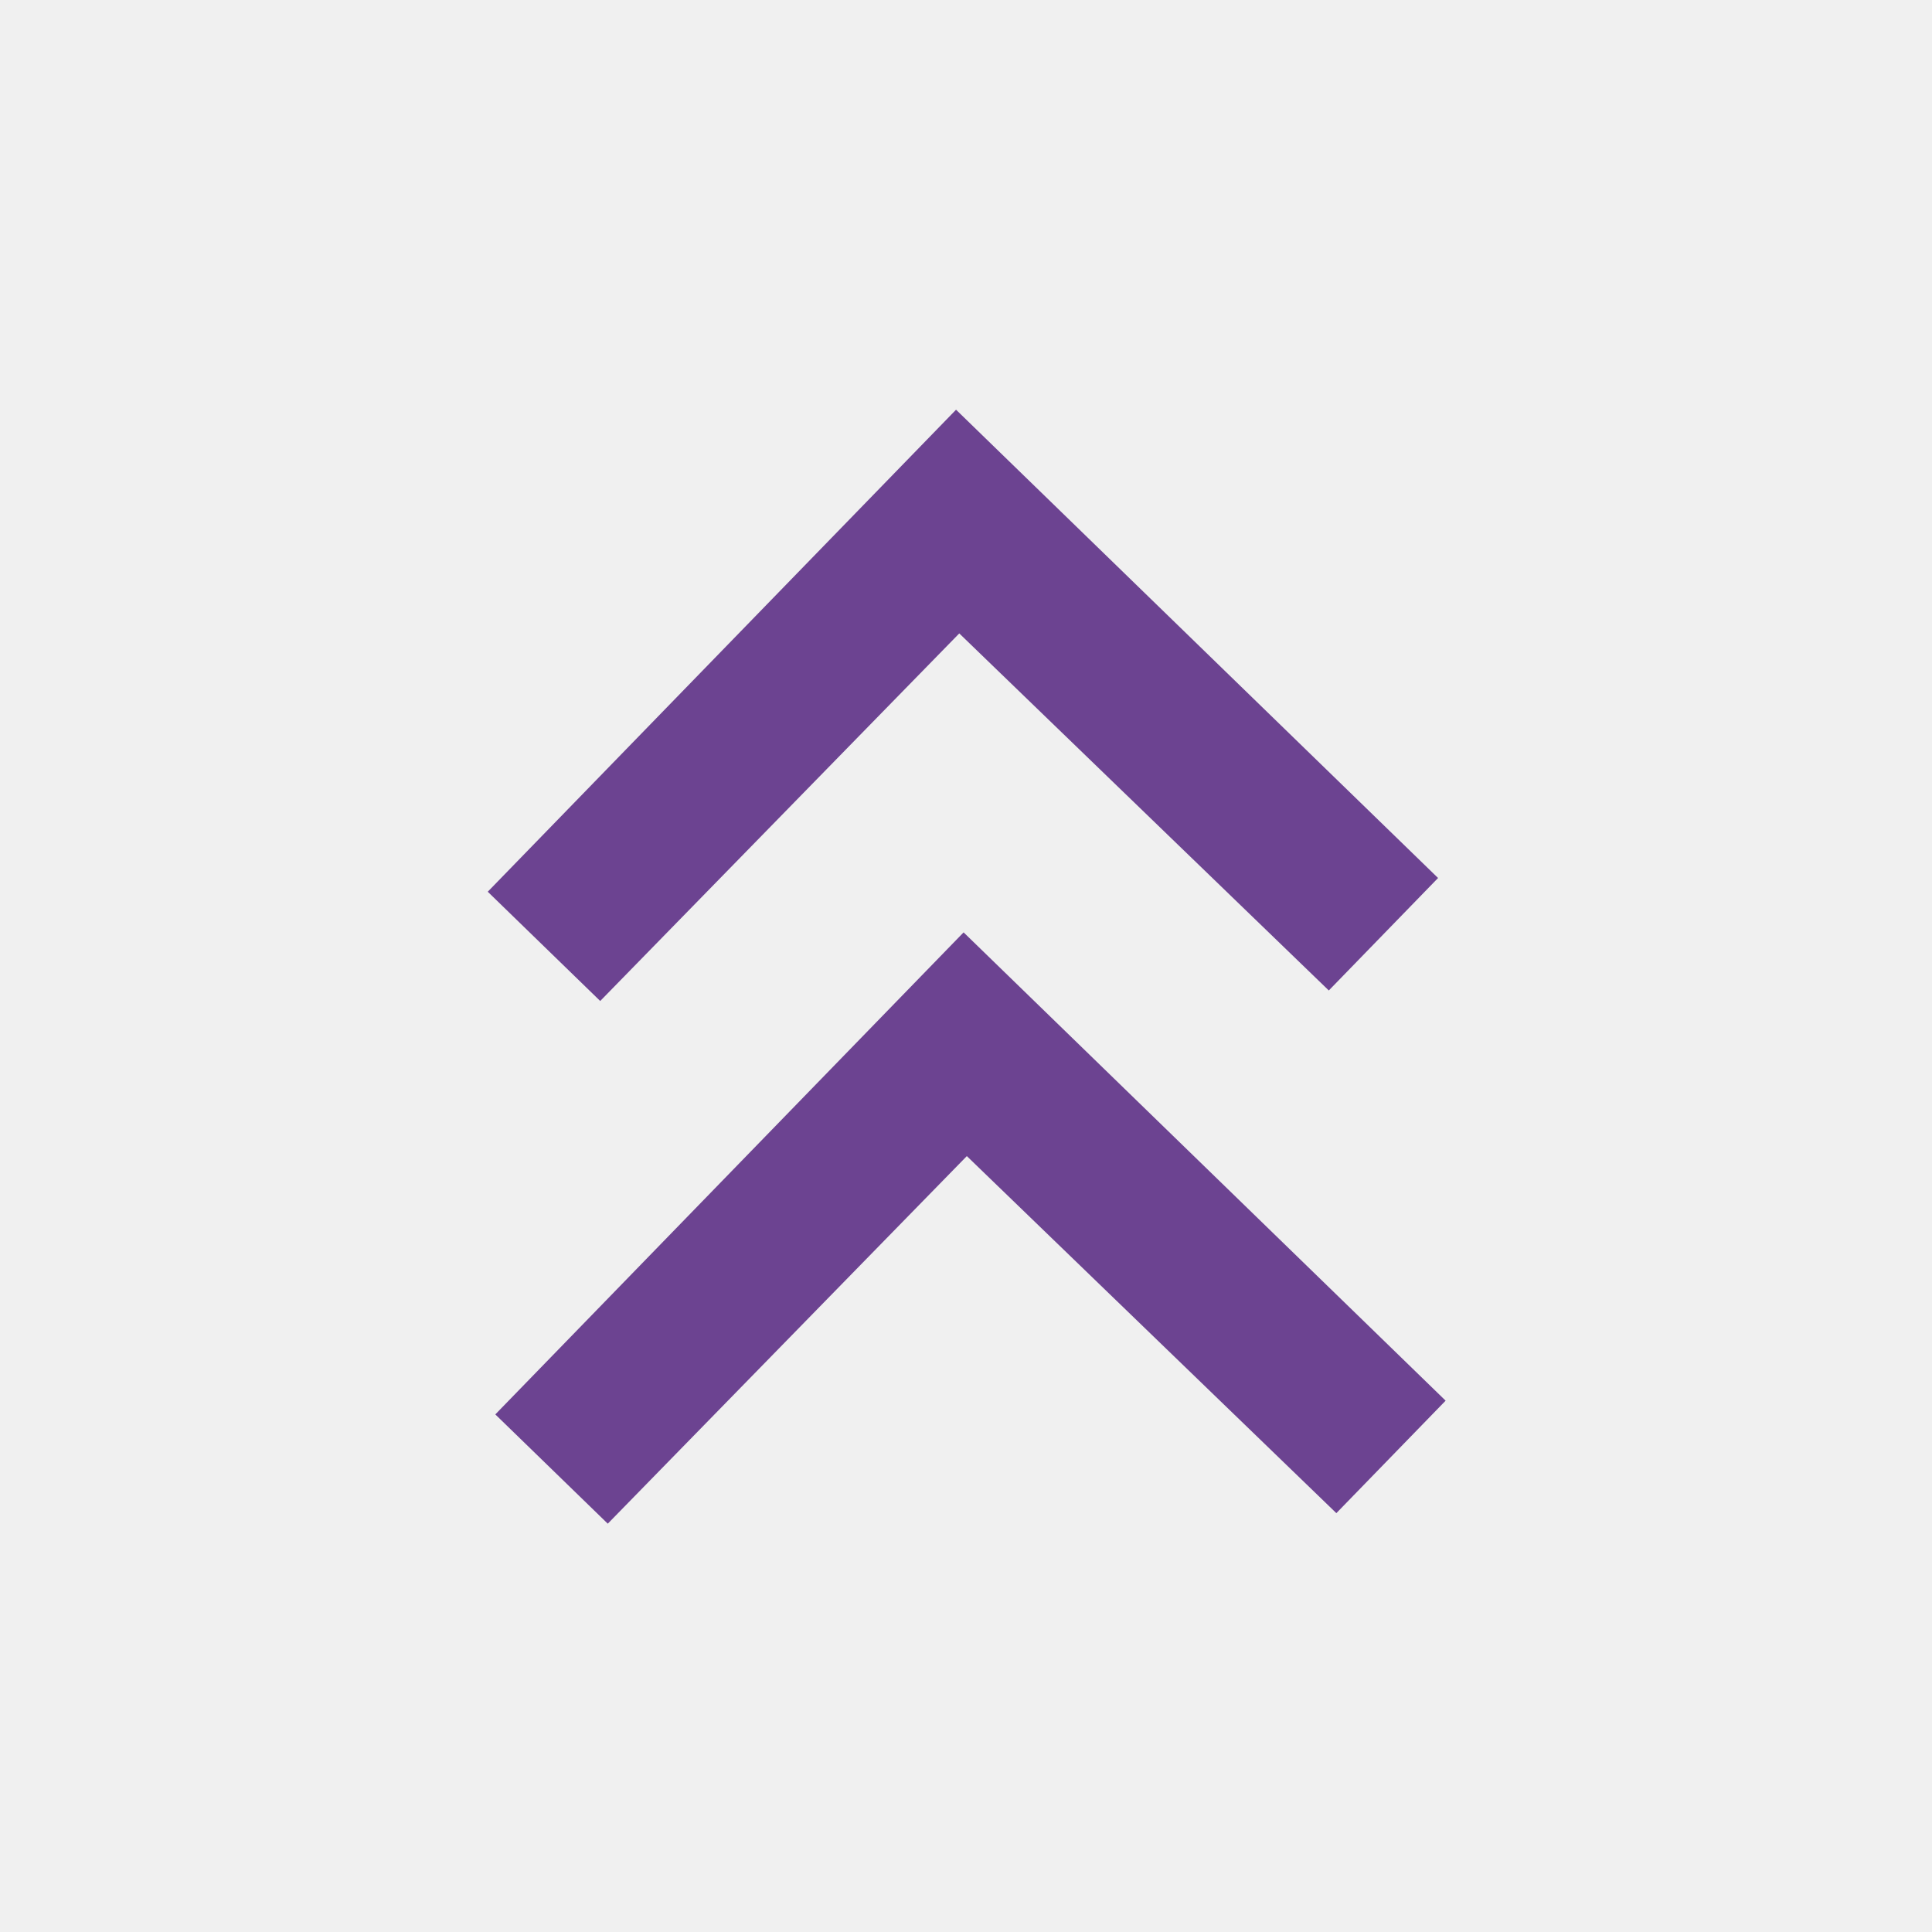
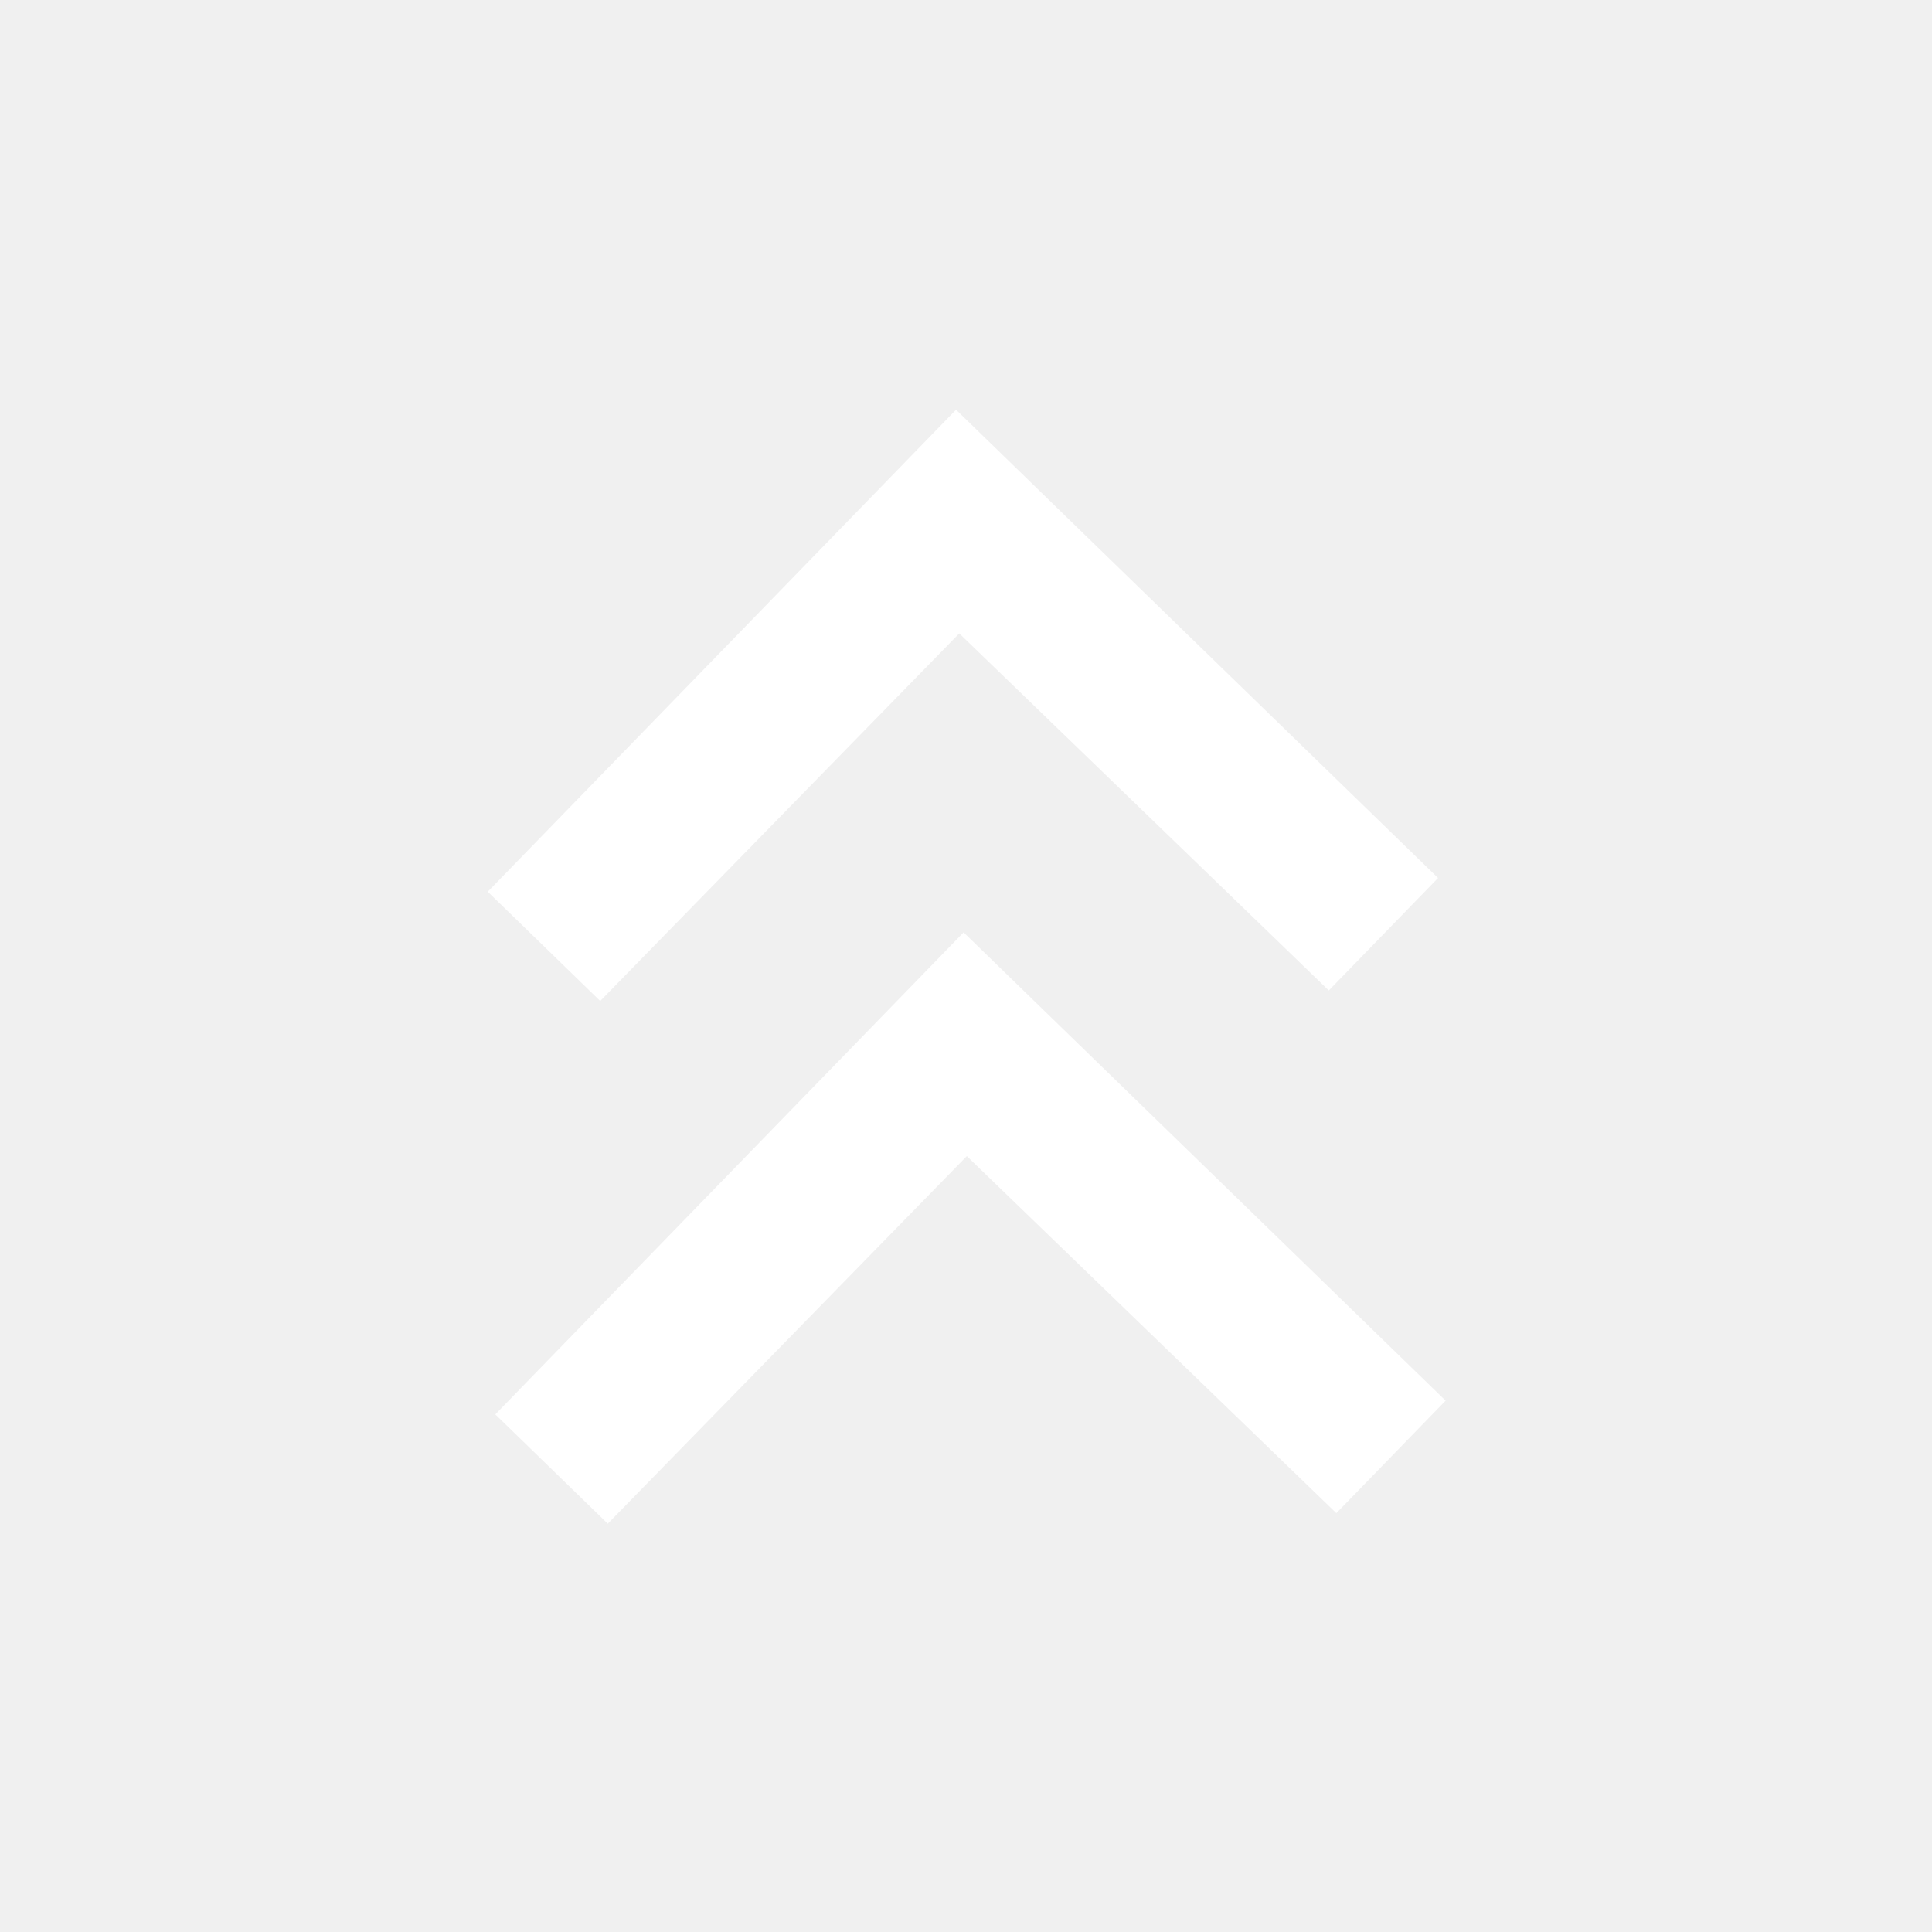
<svg xmlns="http://www.w3.org/2000/svg" width="124" height="124" viewBox="0 0 124 124" fill="none">
-   <path d="M62.053 74.201L39.008 97.793L31.79 90.78L61.846 59.842L92.783 89.898L85.77 97.117L62.053 74.201ZM61.568 40.654L38.523 64.246L31.305 57.233L61.361 26.296L92.298 56.352L85.285 63.571L61.568 40.654Z" fill="#6C4391" />
+   <path d="M62.053 74.201L39.008 97.793L31.79 90.78L61.846 59.842L92.783 89.898L85.77 97.117L62.053 74.201ZM61.568 40.654L38.523 64.246L31.305 57.233L61.361 26.296L92.298 56.352L85.285 63.571L61.568 40.654Z" fill="#FFFFFF" />
</svg>
